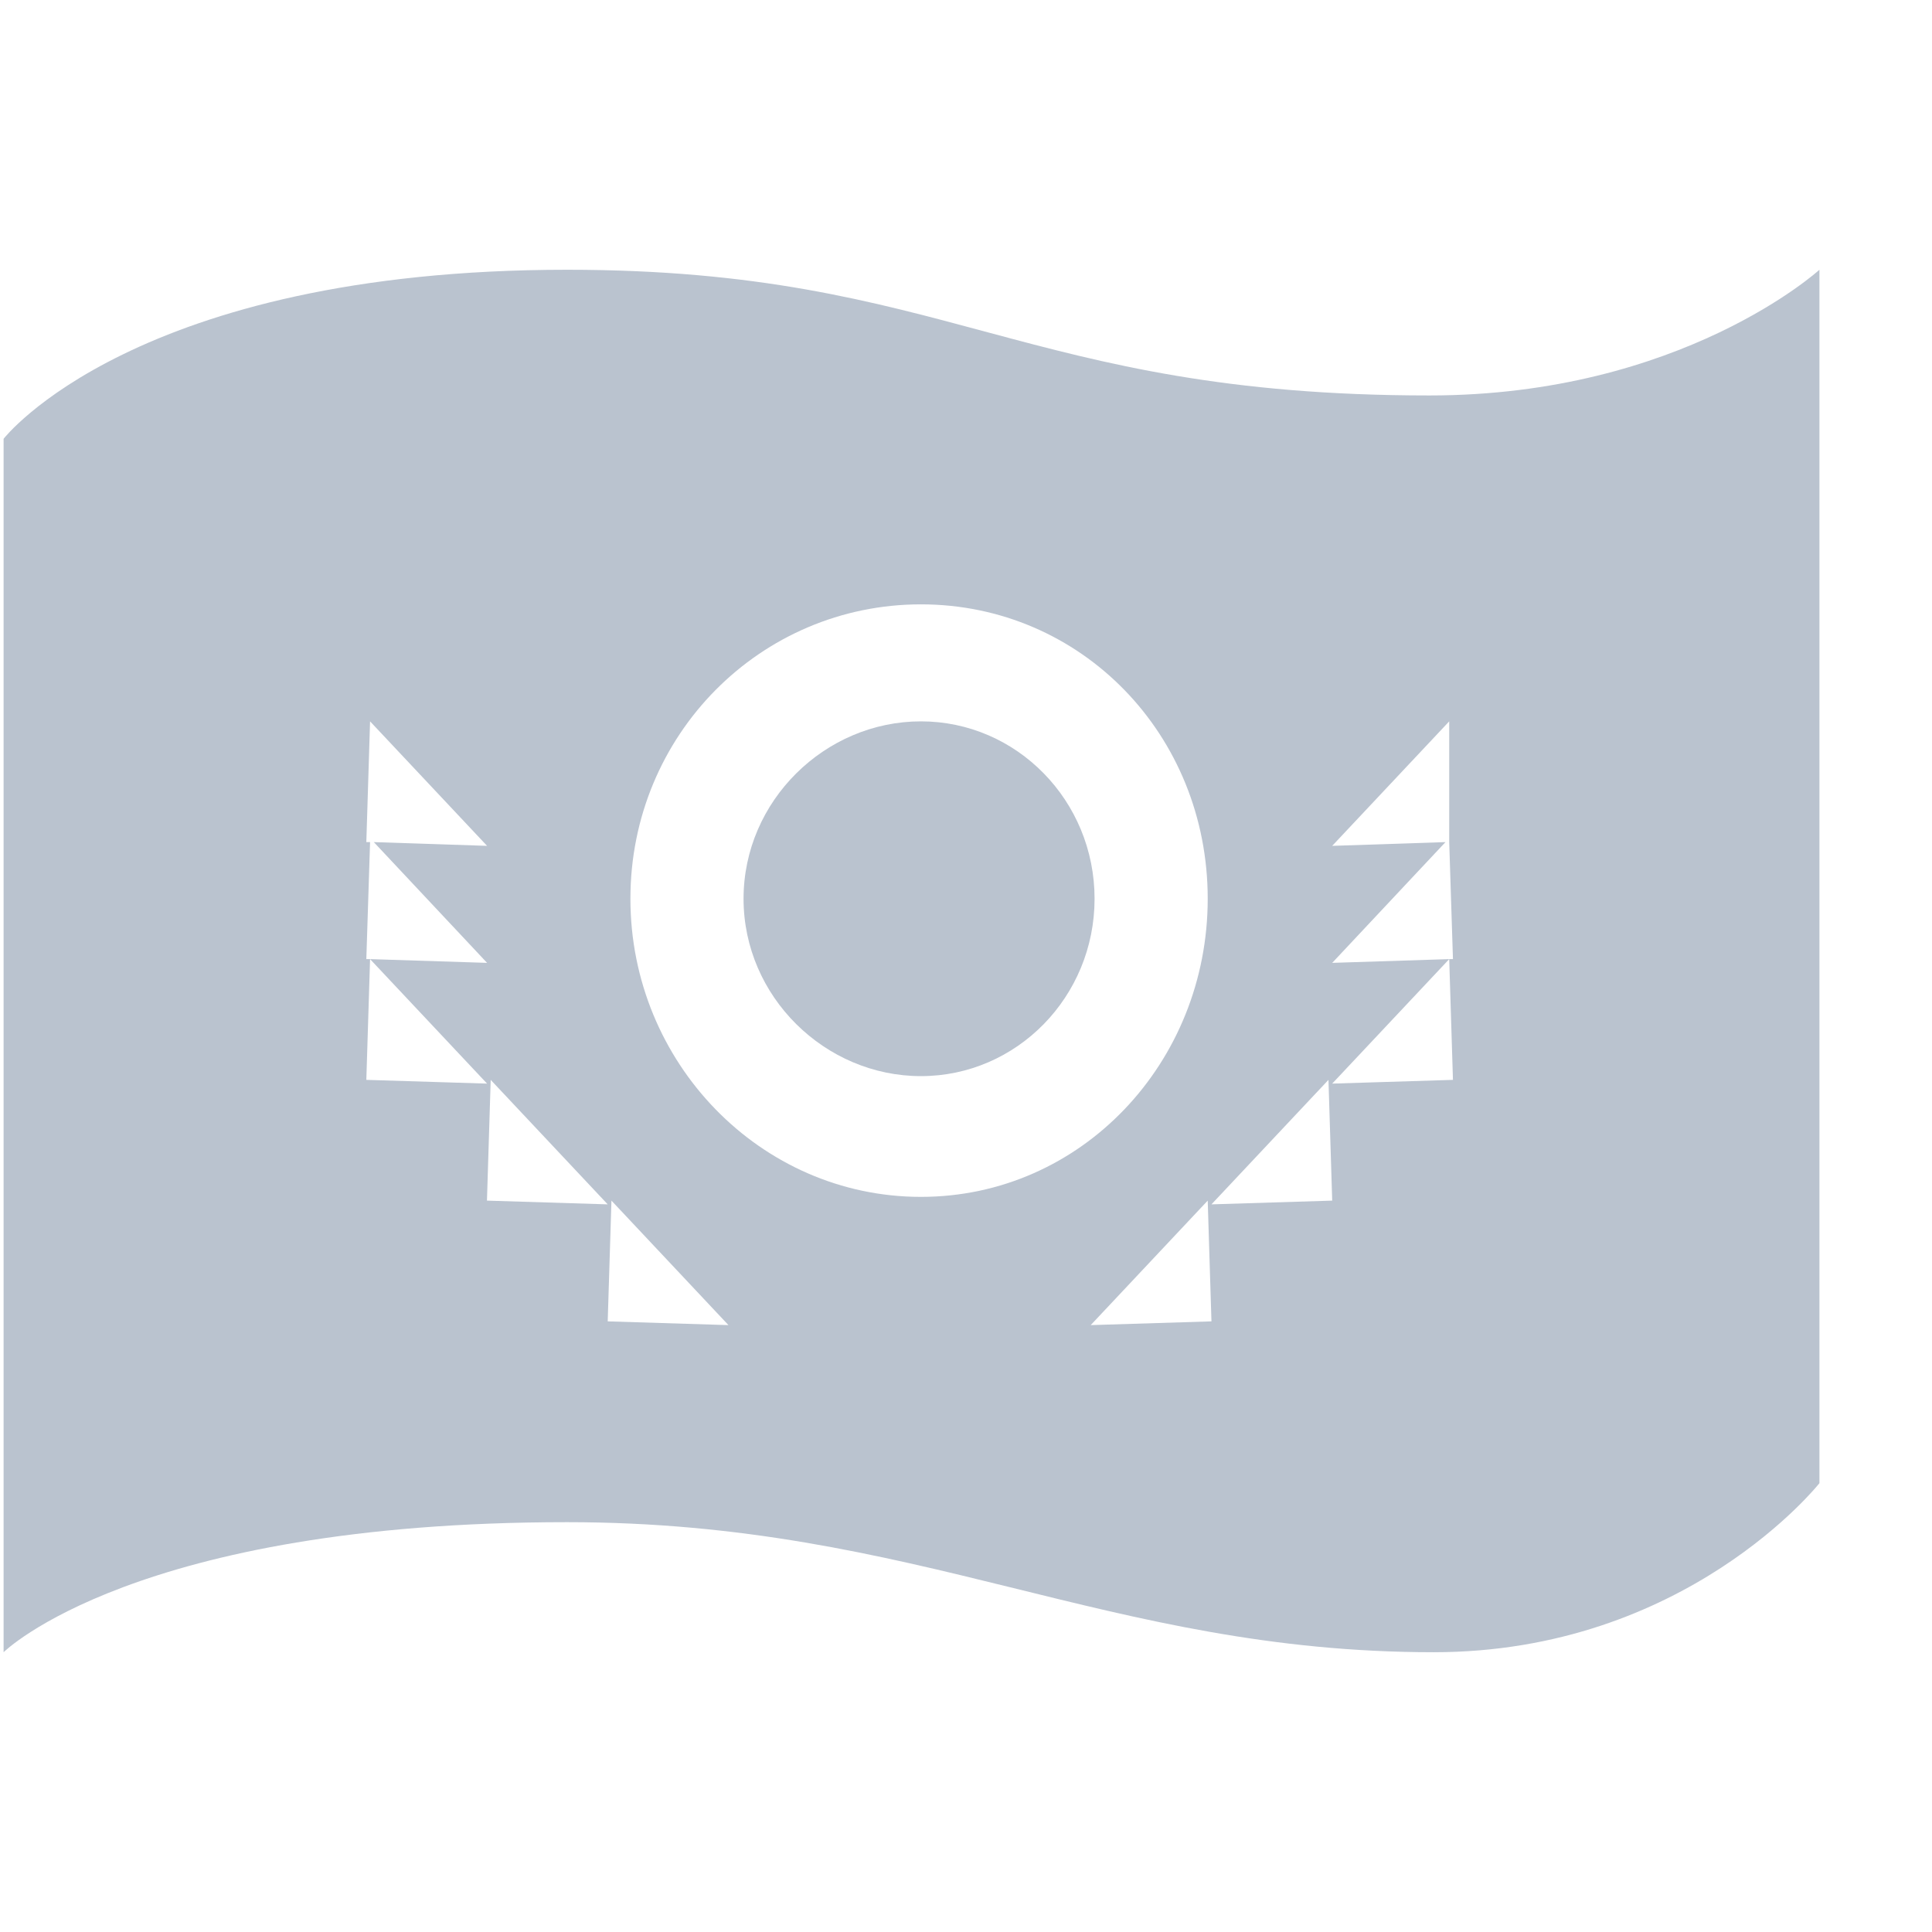
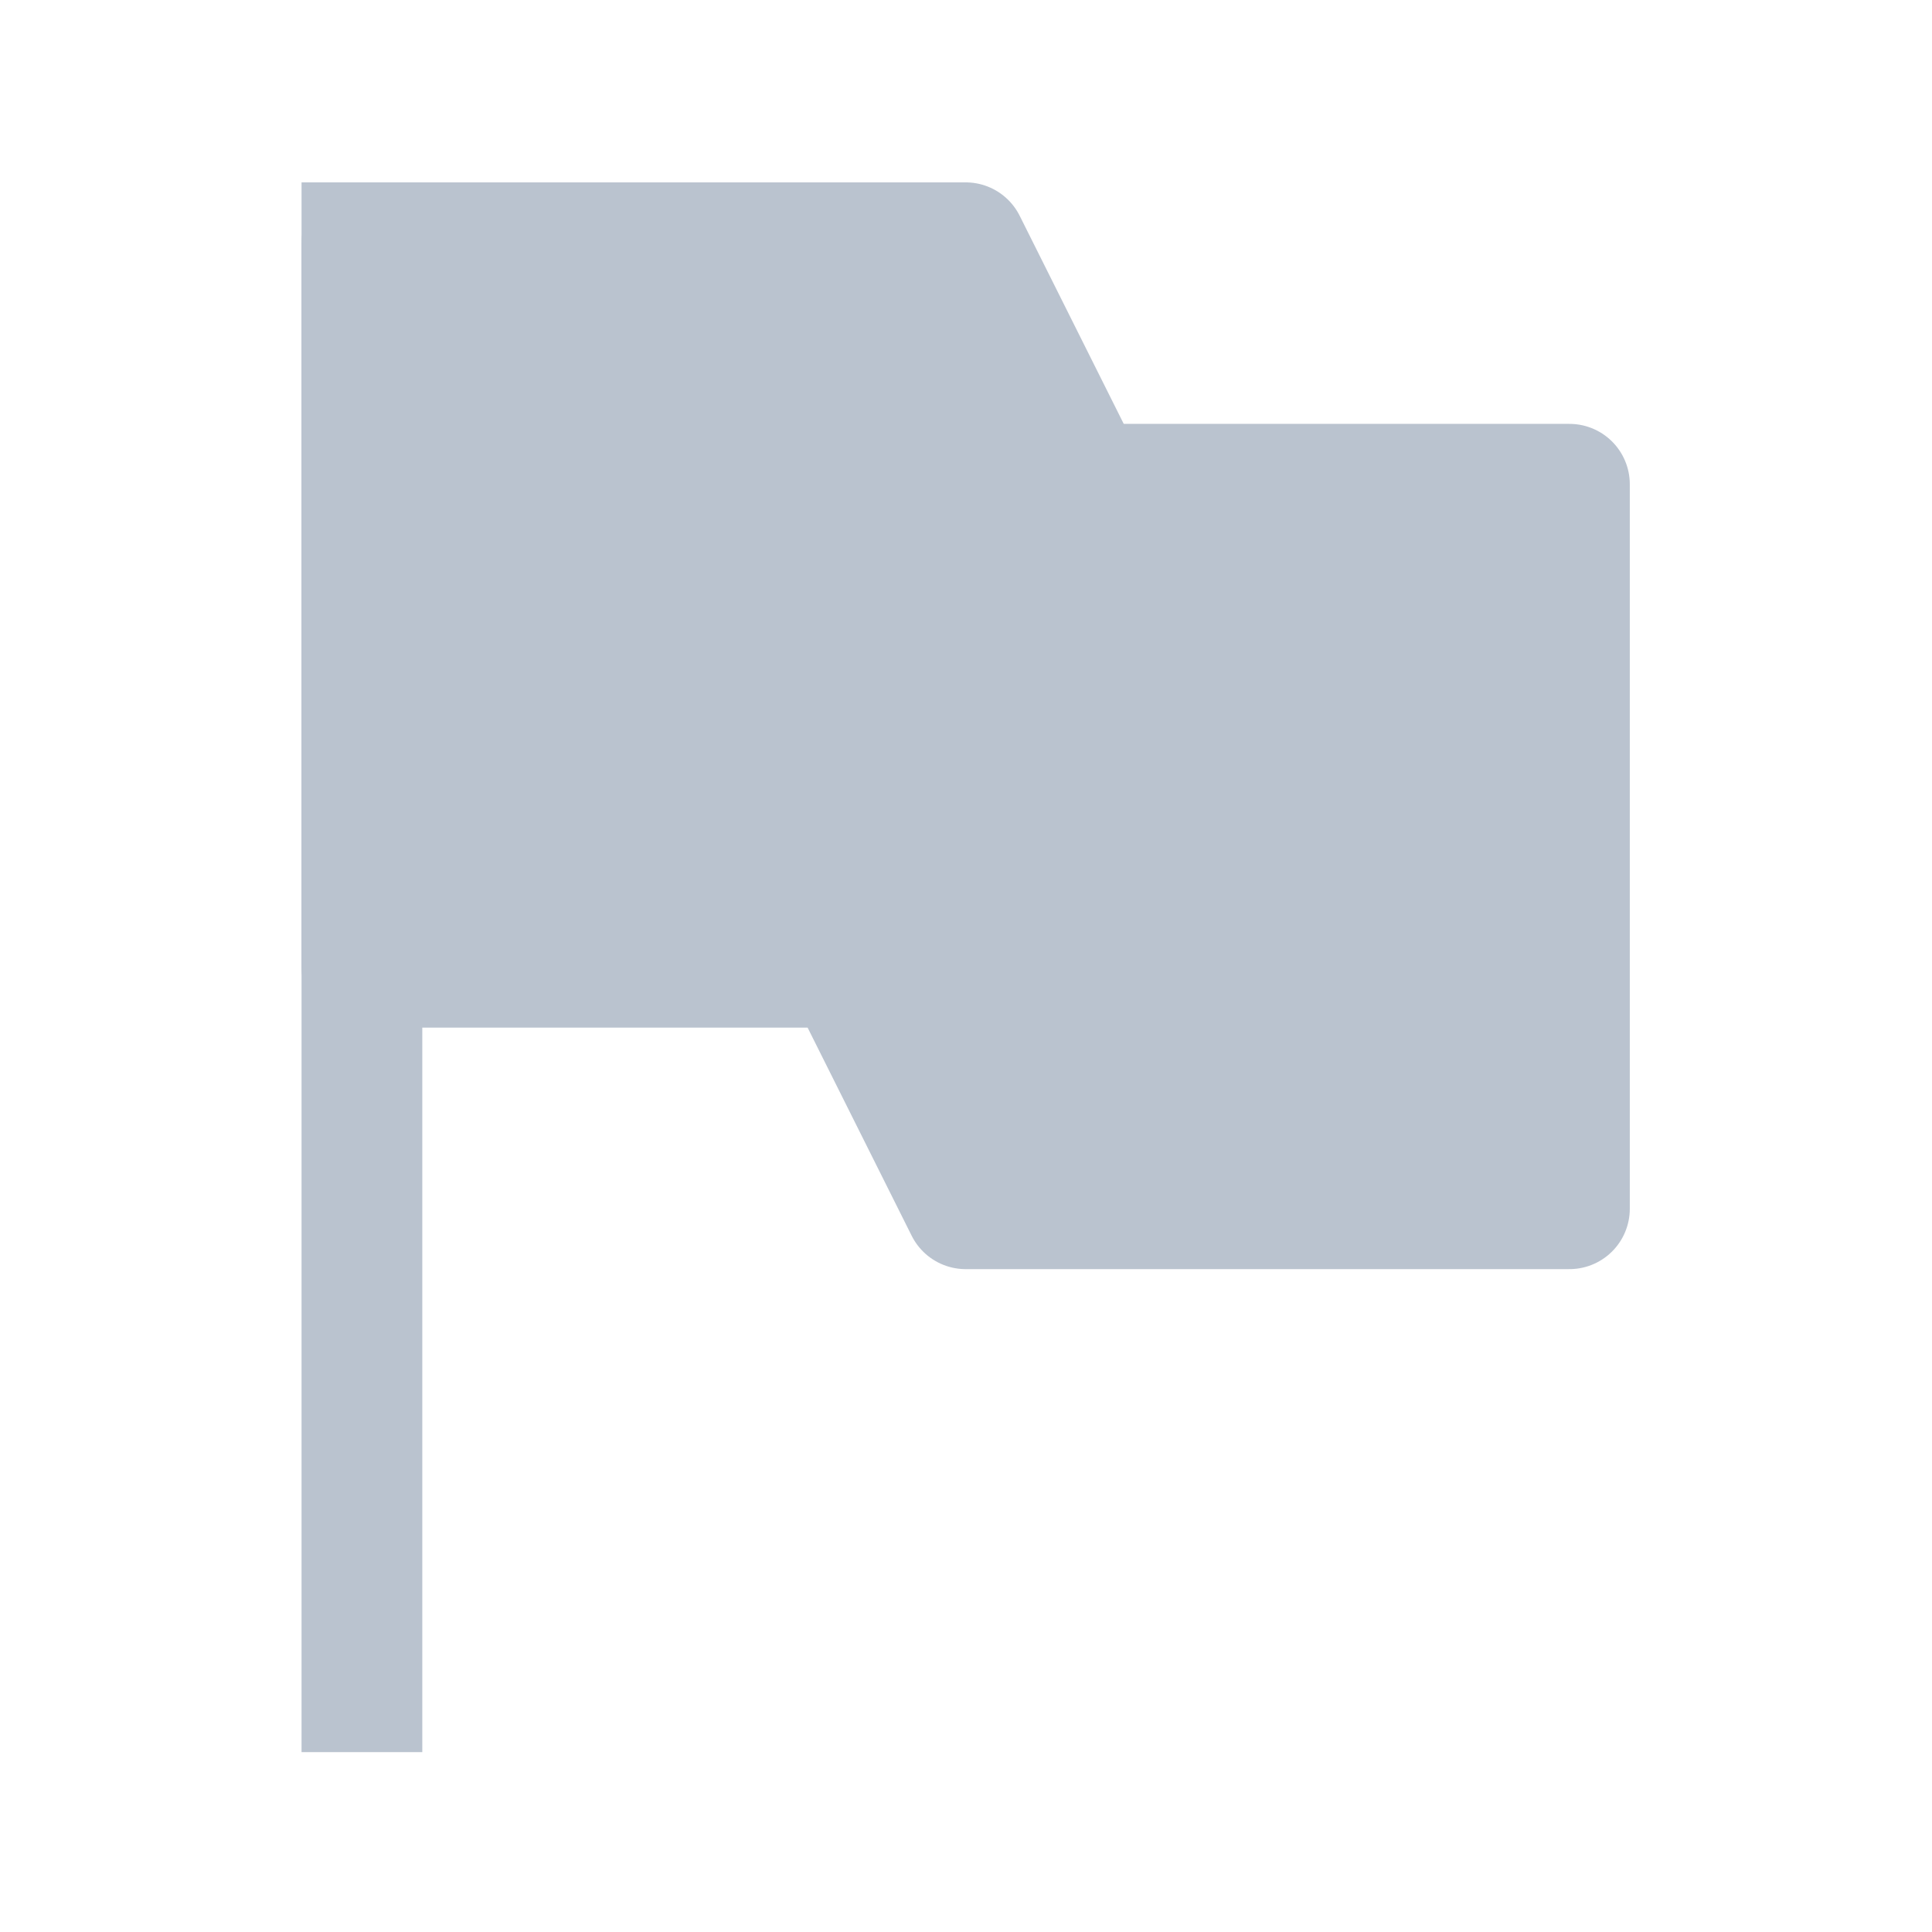
<svg xmlns="http://www.w3.org/2000/svg" xmlns:ns1="http://www.openswatchbook.org/uri/2009/osb" width="32" viewBox="0 0 32 32" version="1.1" id="svg7384" height="32">
  <defs id="defs7386">
    <linearGradient ns1:paint="solid" id="linearGradient19282" gradientTransform="matrix(-2.736579,0.2820293,-0.1890831,-0.9998832,239.5401,-879.4556)">
      <stop style="stop-color:#666666;stop-opacity:1;" offset="0" id="stop19284" />
    </linearGradient>
  </defs>
-   <g id="g11728" transform="matrix(2,0,0,2,-522.0004,-1086)" style="display:inline;stroke-width:1">
-     <path style="display:inline;fill:#bac3cf;fill-opacity:1;stroke:none;stroke-width:1" d="m 265.696,545.234 c -3.582,0 -4.666,1.4 -4.666,1.4 v 10.049 c 0,0 1.084,-1.077 4.666,-1.077 2.916,0 4.472,1.077 7.178,1.077 2.089,0 3.194,-1.4 3.194,-1.4 v -10.049 c 0,0 -1.141,1.041 -3.23,1.041 -3.373,0 -3.976,-1.041 -7.142,-1.041 z m 2.931,2.771 c 1.329,0 2.375,1.08 2.375,2.438 0,1.357 -1.046,2.469 -2.375,2.469 -1.329,0 -2.406,-1.112 -2.406,-2.469 0,-1.357 1.077,-2.438 2.406,-2.438 z m -4.562,0.969 0.969,1.031 -0.938,-0.031 0.938,1 -0.969,-0.031 0.969,1.031 -1,-0.031 0.031,-1 h -0.031 l 0.031,-0.969 h -0.031 z m 4.562,0 c -0.794,0 -1.469,0.658 -1.469,1.469 0,0.811 0.675,1.469 1.469,1.469 0.794,0 1.438,-0.658 1.438,-1.469 0,-0.811 -0.644,-1.469 -1.438,-1.469 z m 4.375,0 v 1 l 0.031,0.969 h -0.031 l 0.031,1 -1,0.031 0.969,-1.031 -0.969,0.031 0.938,-1 -0.938,0.031 z m -7.938,2.969 0.969,1.031 -1,-0.031 z m 6.938,0 0.031,1 -1,0.031 z m -5.938,1 0.969,1.031 -1,-0.031 z m 4.938,0 0.031,1 -1,0.031 z" id="path11726" />
+   <g style="stroke-width:0.5;enable-background:new" id="g3561" transform="matrix(2,0,0,2,135.9946,-895.9793)">
+     <path id="path3535" d="m -65,450 v 12" style="display:inline;fill:#e5e5e5;fill-opacity:1;fill-rule:evenodd;stroke:#bac3cf;stroke-width:1;stroke-linecap:square;stroke-linejoin:miter;stroke-miterlimit:4;stroke-dasharray:none;stroke-opacity:1" />
+     <path id="path3537" d="m -65,456 h 4 l 1,2 h 5 v -6 h -4 l -1,-2 h -5 z" style="display:inline;fill:none;fill-rule:evenodd;stroke:#bac3cf;stroke-width:1;stroke-linecap:butt;stroke-linejoin:round;stroke-miterlimit:4;stroke-dasharray:none;stroke-opacity:1" />
+     <path style="display:inline;opacity:1;vector-effect:none;fill:#bac3cf;fill-opacity:1;fill-rule:evenodd;stroke:none;stroke-width:1;stroke-linecap:butt;stroke-linejoin:miter;stroke-miterlimit:4;stroke-dasharray:none;stroke-dashoffset:0;stroke-opacity:1" d="m -65,456 h 4 l 1,2 h 5 v -6 h -4 l -1,-2 h -5 z" id="path3539" />
+     <rect style="color:#bebebe;display:inline;overflow:visible;visibility:visible;fill:none;stroke:none;stroke-width:0.891;marker:none;enable-background:new" id="rect3543" y="448" x="-68" height="16" width="16" />
  </g>
</svg>
